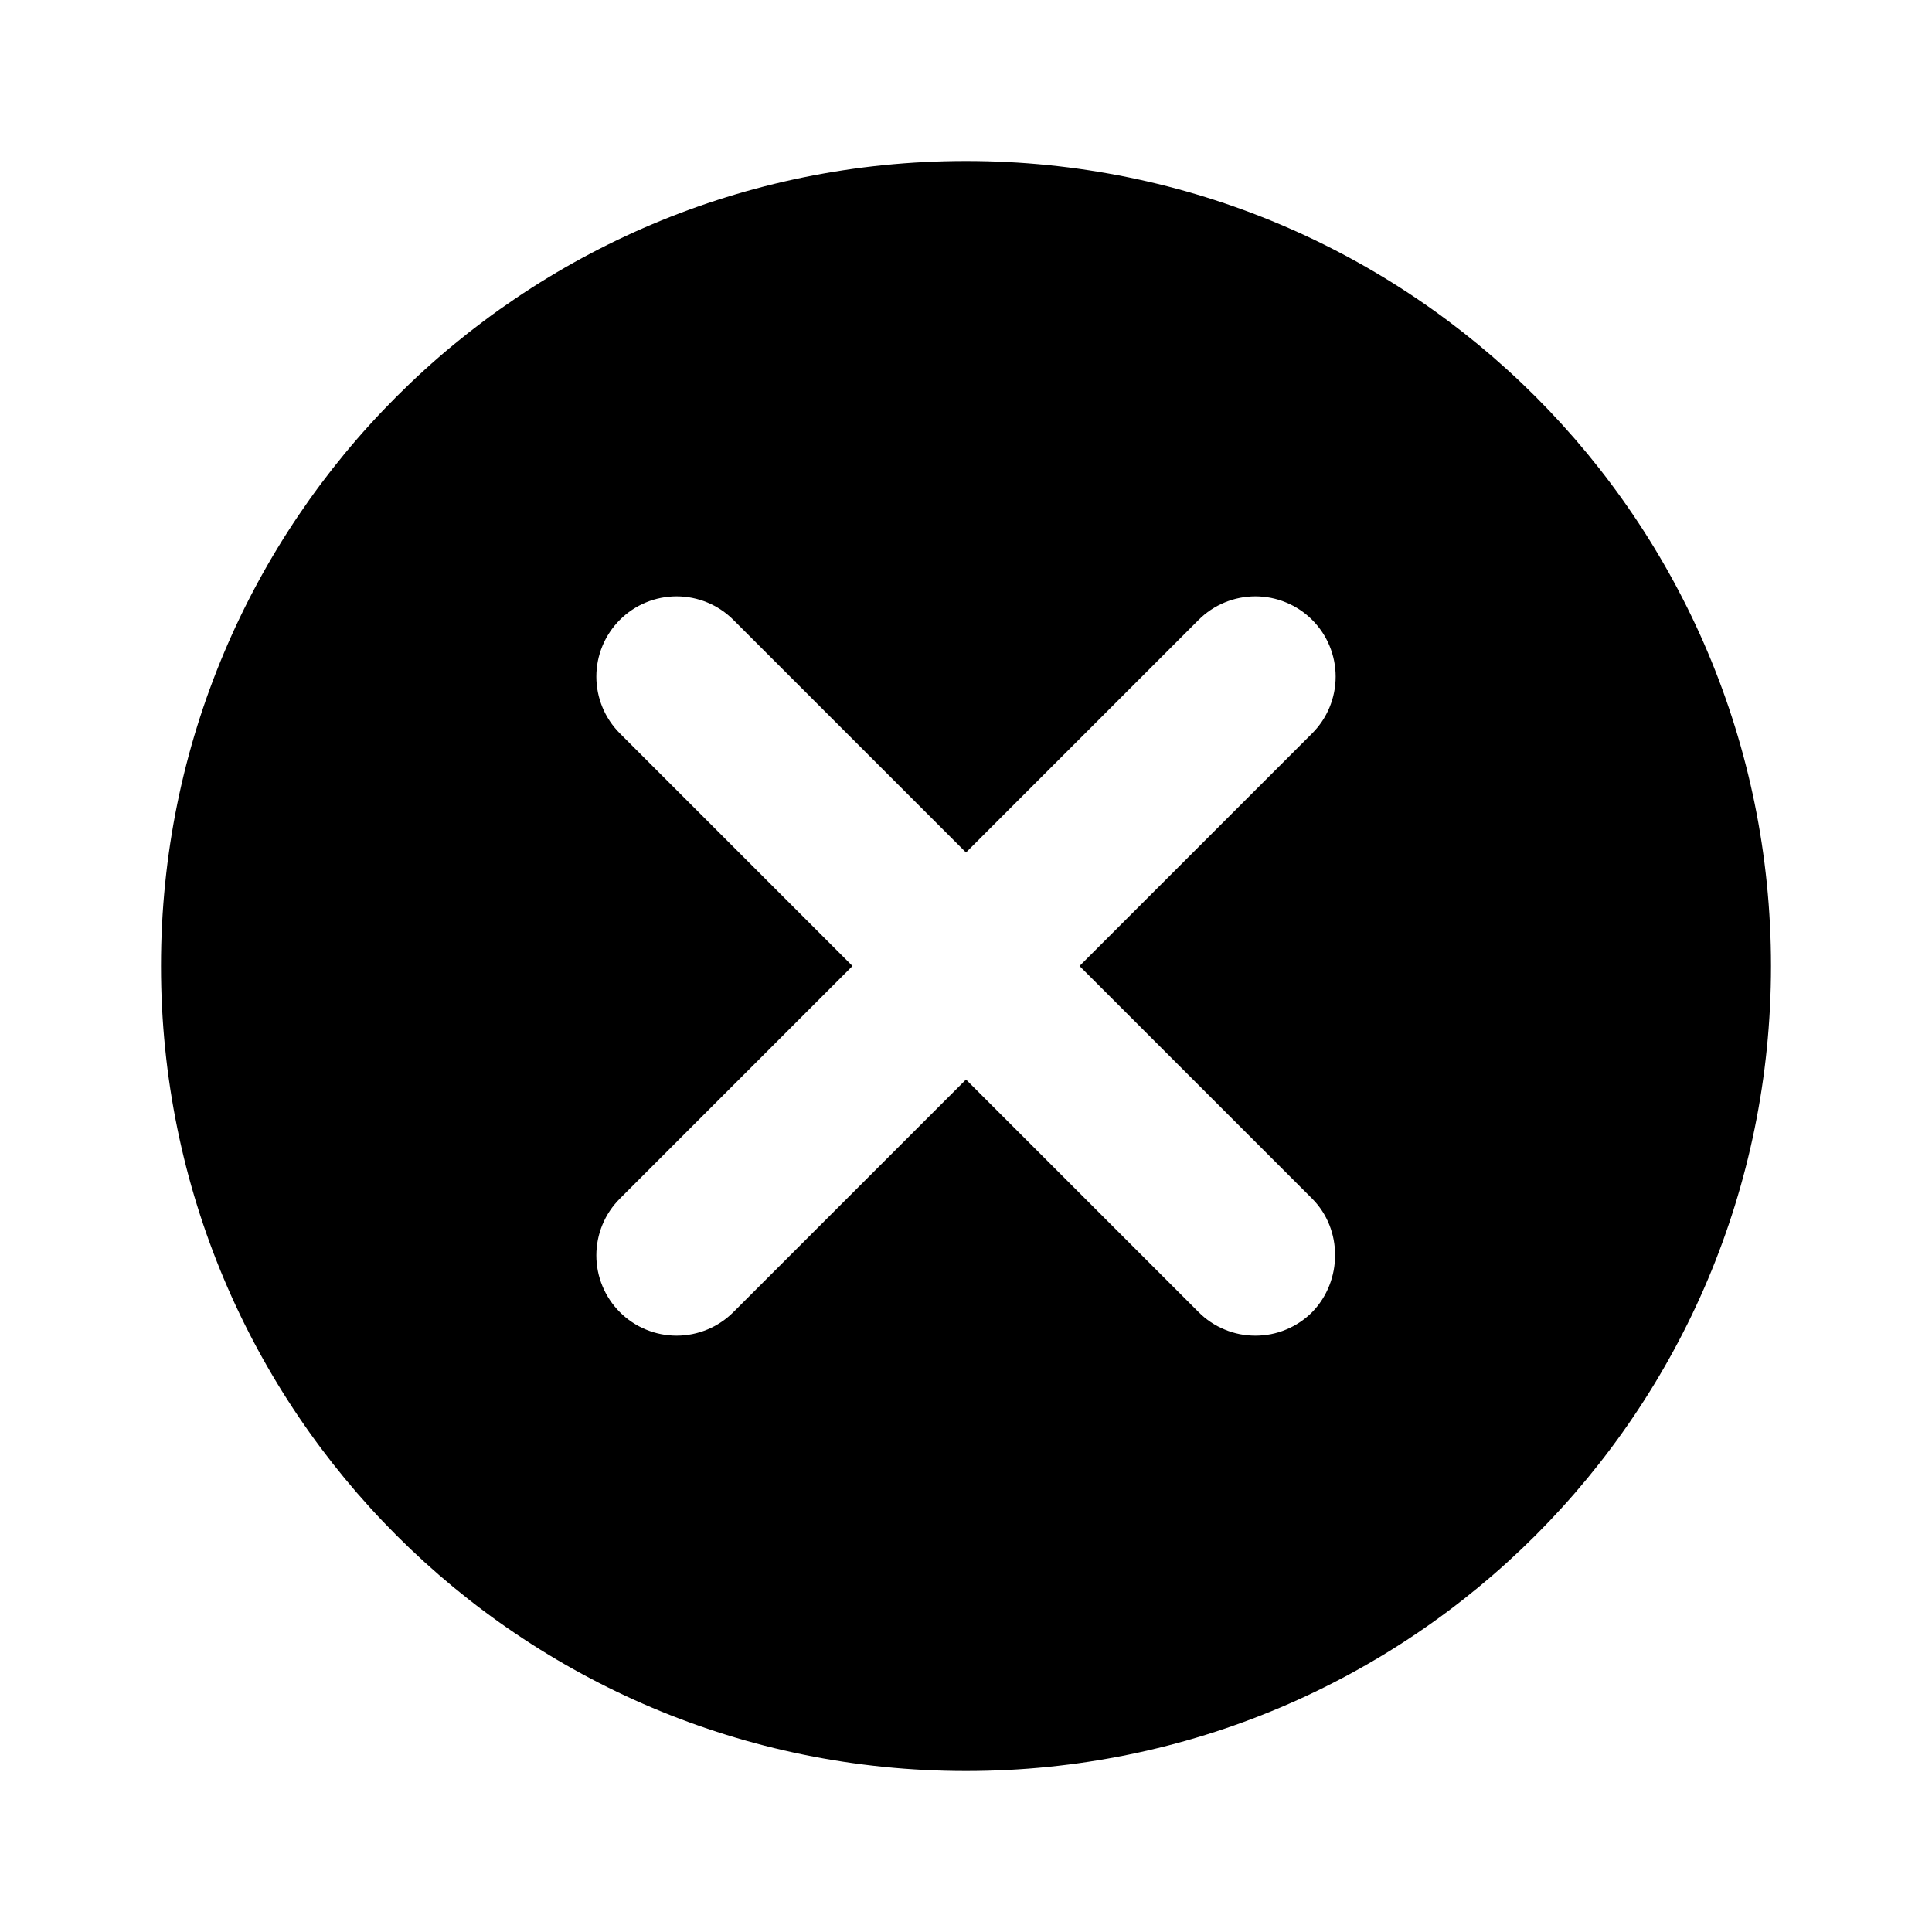
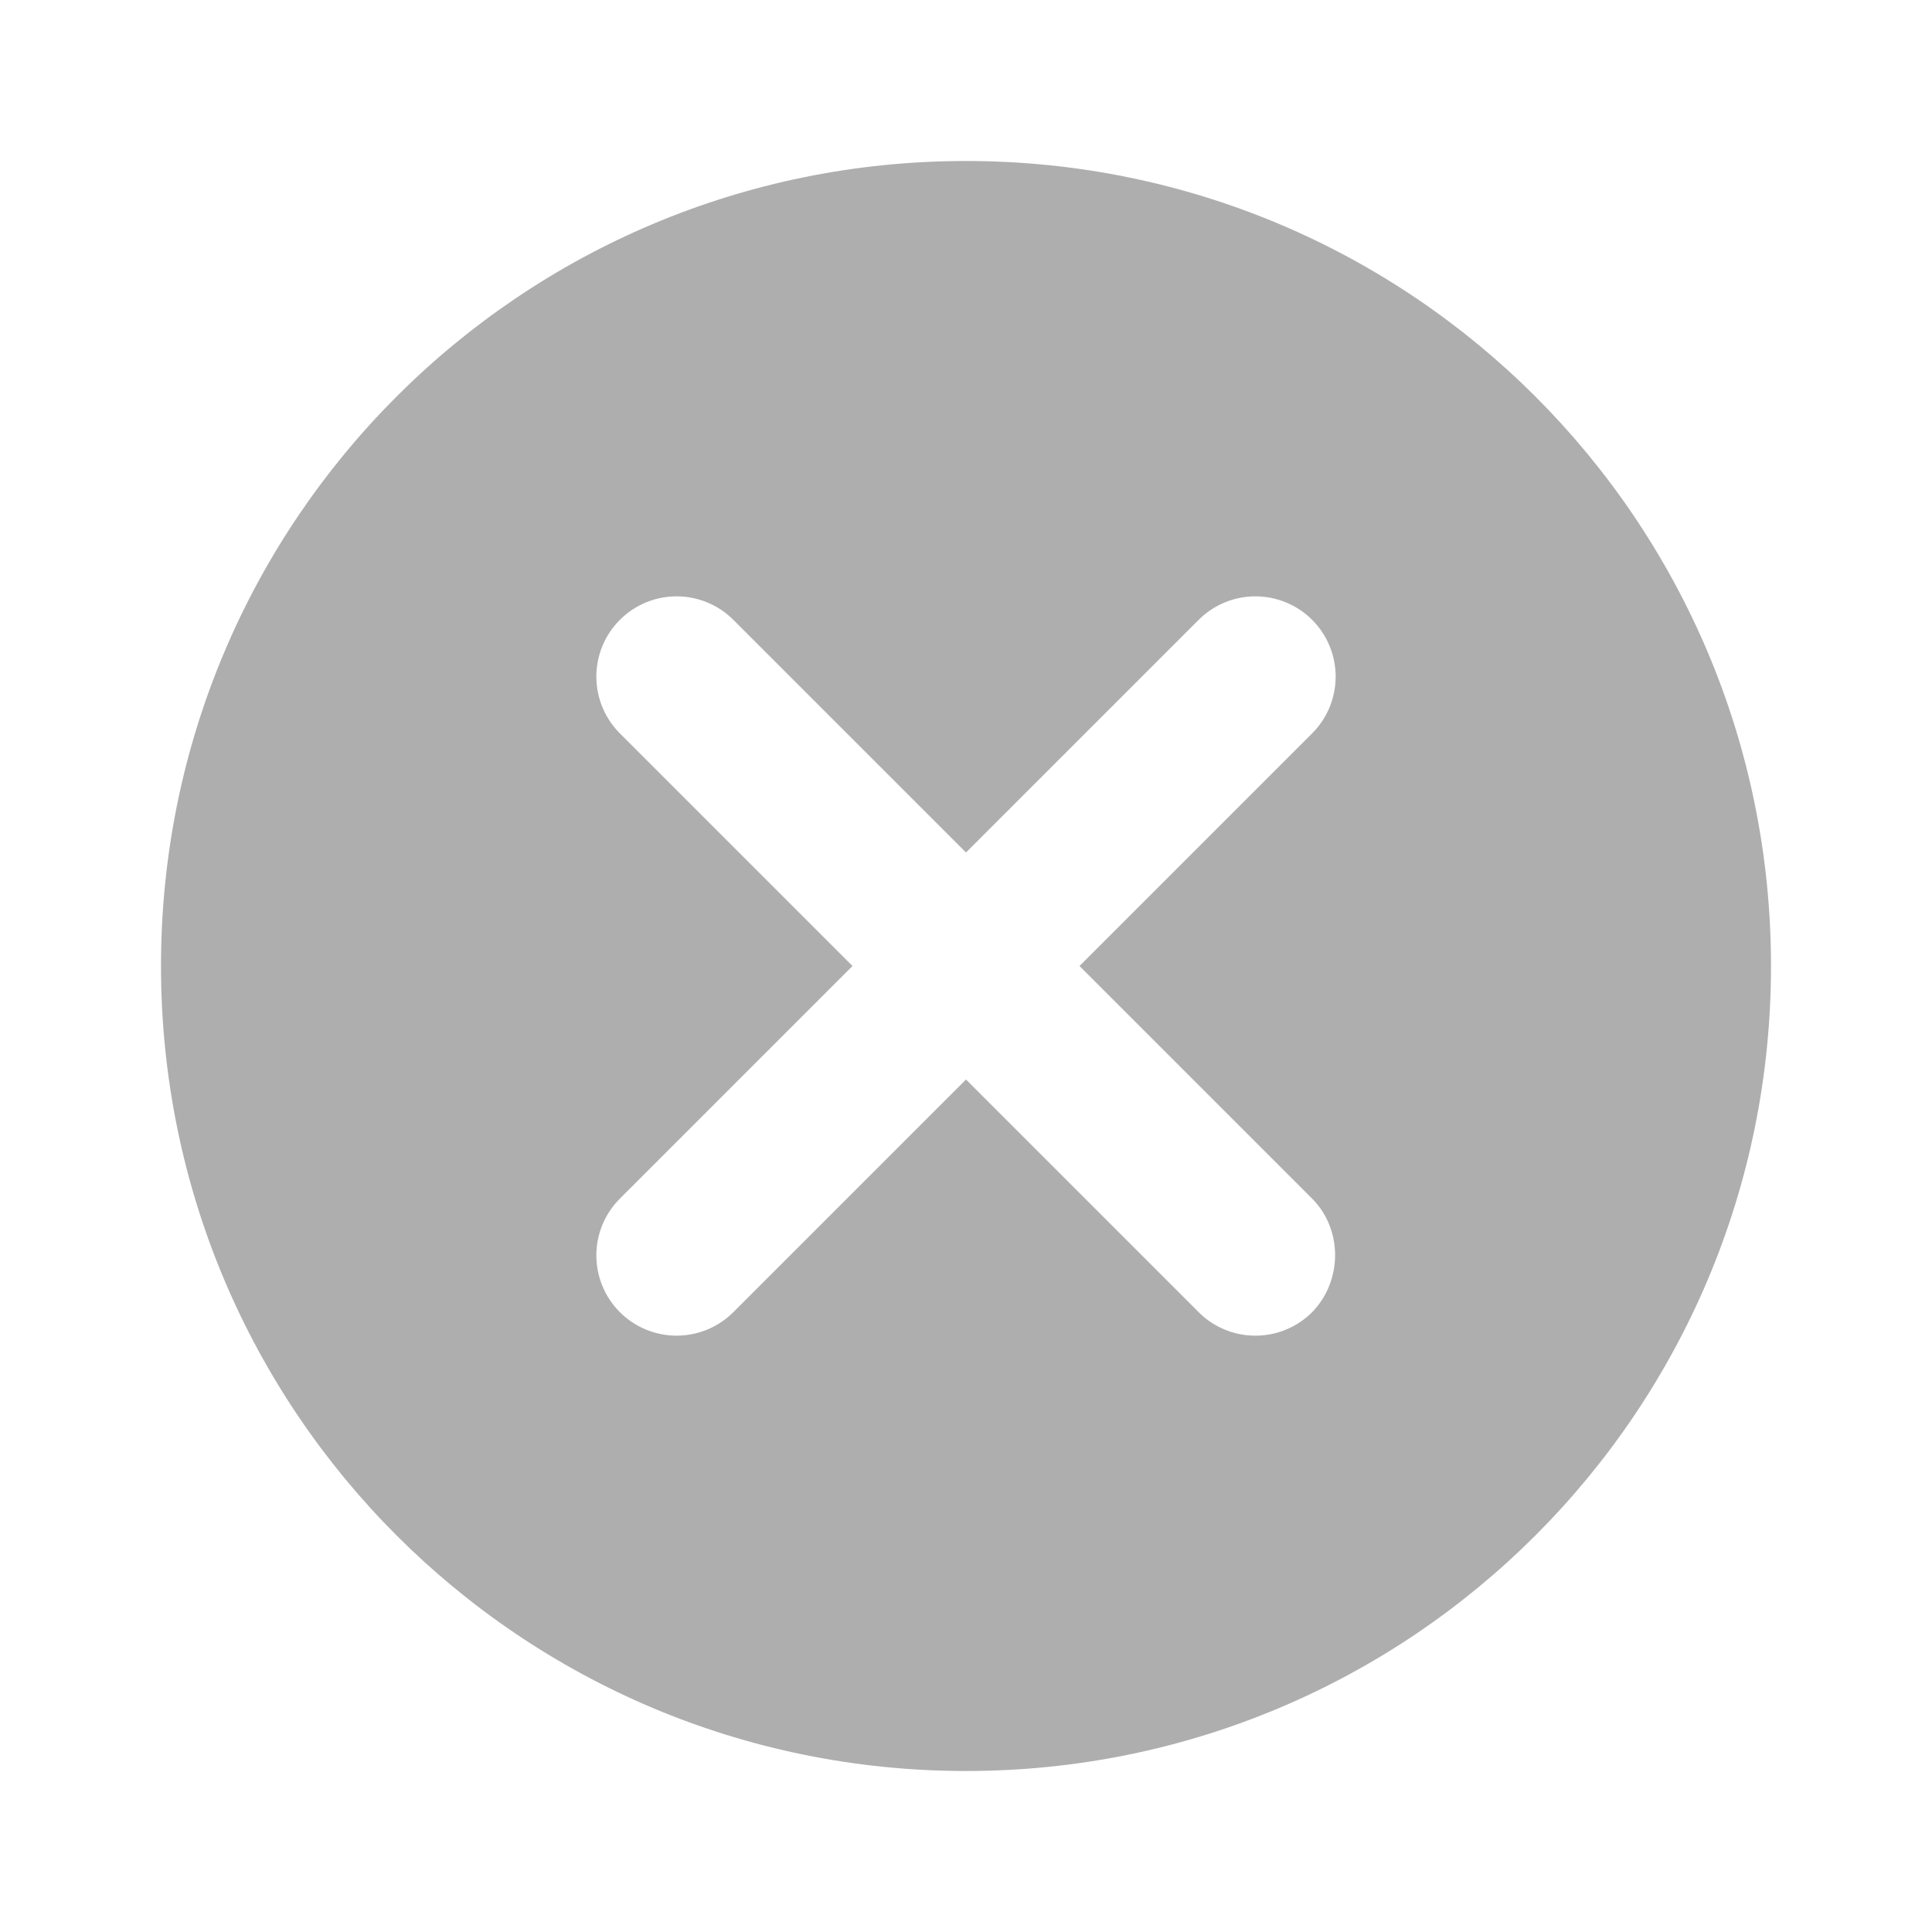
<svg xmlns="http://www.w3.org/2000/svg" width="24" height="24" viewBox="0 0 24 24" fill="none">
-   <path d="M12 2C6.47 2 2 6.47 2 12C2 17.53 6.47 22 12 22C17.53 22 22 17.53 22 12C22 6.47 17.53 2 12 2ZM16.3 16.3C16.207 16.393 16.098 16.466 15.977 16.516C15.856 16.567 15.726 16.592 15.595 16.592C15.464 16.592 15.334 16.567 15.213 16.516C15.092 16.466 14.982 16.393 14.89 16.3L12 13.41L9.11 16.3C8.923 16.487 8.669 16.592 8.405 16.592C8.141 16.592 7.887 16.487 7.7 16.3C7.513 16.113 7.408 15.859 7.408 15.595C7.408 15.464 7.434 15.334 7.484 15.213C7.534 15.092 7.607 14.983 7.7 14.89L10.59 12L7.7 9.11C7.513 8.923 7.408 8.669 7.408 8.405C7.408 8.141 7.513 7.887 7.7 7.7C7.887 7.513 8.141 7.408 8.405 7.408C8.669 7.408 8.923 7.513 9.11 7.7L12 10.59L14.89 7.7C14.983 7.607 15.092 7.534 15.213 7.484C15.334 7.434 15.464 7.408 15.595 7.408C15.726 7.408 15.856 7.434 15.976 7.484C16.098 7.534 16.207 7.607 16.3 7.7C16.393 7.793 16.466 7.902 16.516 8.023C16.566 8.144 16.592 8.274 16.592 8.405C16.592 8.536 16.566 8.666 16.516 8.787C16.466 8.908 16.393 9.017 16.3 9.11L13.41 12L16.3 14.89C16.68 15.27 16.68 15.91 16.3 16.3Z" fill="currentColor" />
+   <path d="M12 2C6.47 2 2 6.47 2 12C2 17.53 6.47 22 12 22C17.53 22 22 17.53 22 12C22 6.47 17.53 2 12 2ZM16.3 16.3C16.207 16.393 16.098 16.466 15.977 16.516C15.856 16.567 15.726 16.592 15.595 16.592C15.464 16.592 15.334 16.567 15.213 16.516C15.092 16.466 14.982 16.393 14.89 16.3L12 13.41L9.11 16.3C8.923 16.487 8.669 16.592 8.405 16.592C8.141 16.592 7.887 16.487 7.7 16.3C7.513 16.113 7.408 15.859 7.408 15.595C7.408 15.464 7.434 15.334 7.484 15.213C7.534 15.092 7.607 14.983 7.7 14.89L10.59 12L7.7 9.11C7.513 8.923 7.408 8.669 7.408 8.405C7.408 8.141 7.513 7.887 7.7 7.7C7.887 7.513 8.141 7.408 8.405 7.408C8.669 7.408 8.923 7.513 9.11 7.7L12 10.59L14.89 7.7C14.983 7.607 15.092 7.534 15.213 7.484C15.334 7.434 15.464 7.408 15.595 7.408C15.726 7.408 15.856 7.434 15.976 7.484C16.098 7.534 16.207 7.607 16.3 7.7C16.393 7.793 16.466 7.902 16.516 8.023C16.566 8.144 16.592 8.274 16.592 8.405C16.592 8.536 16.566 8.666 16.516 8.787C16.466 8.908 16.393 9.017 16.3 9.11L13.41 12L16.3 14.89C16.68 15.27 16.68 15.91 16.3 16.3Z" fill="currentColor" fill-opacity="0.32" />
</svg>
